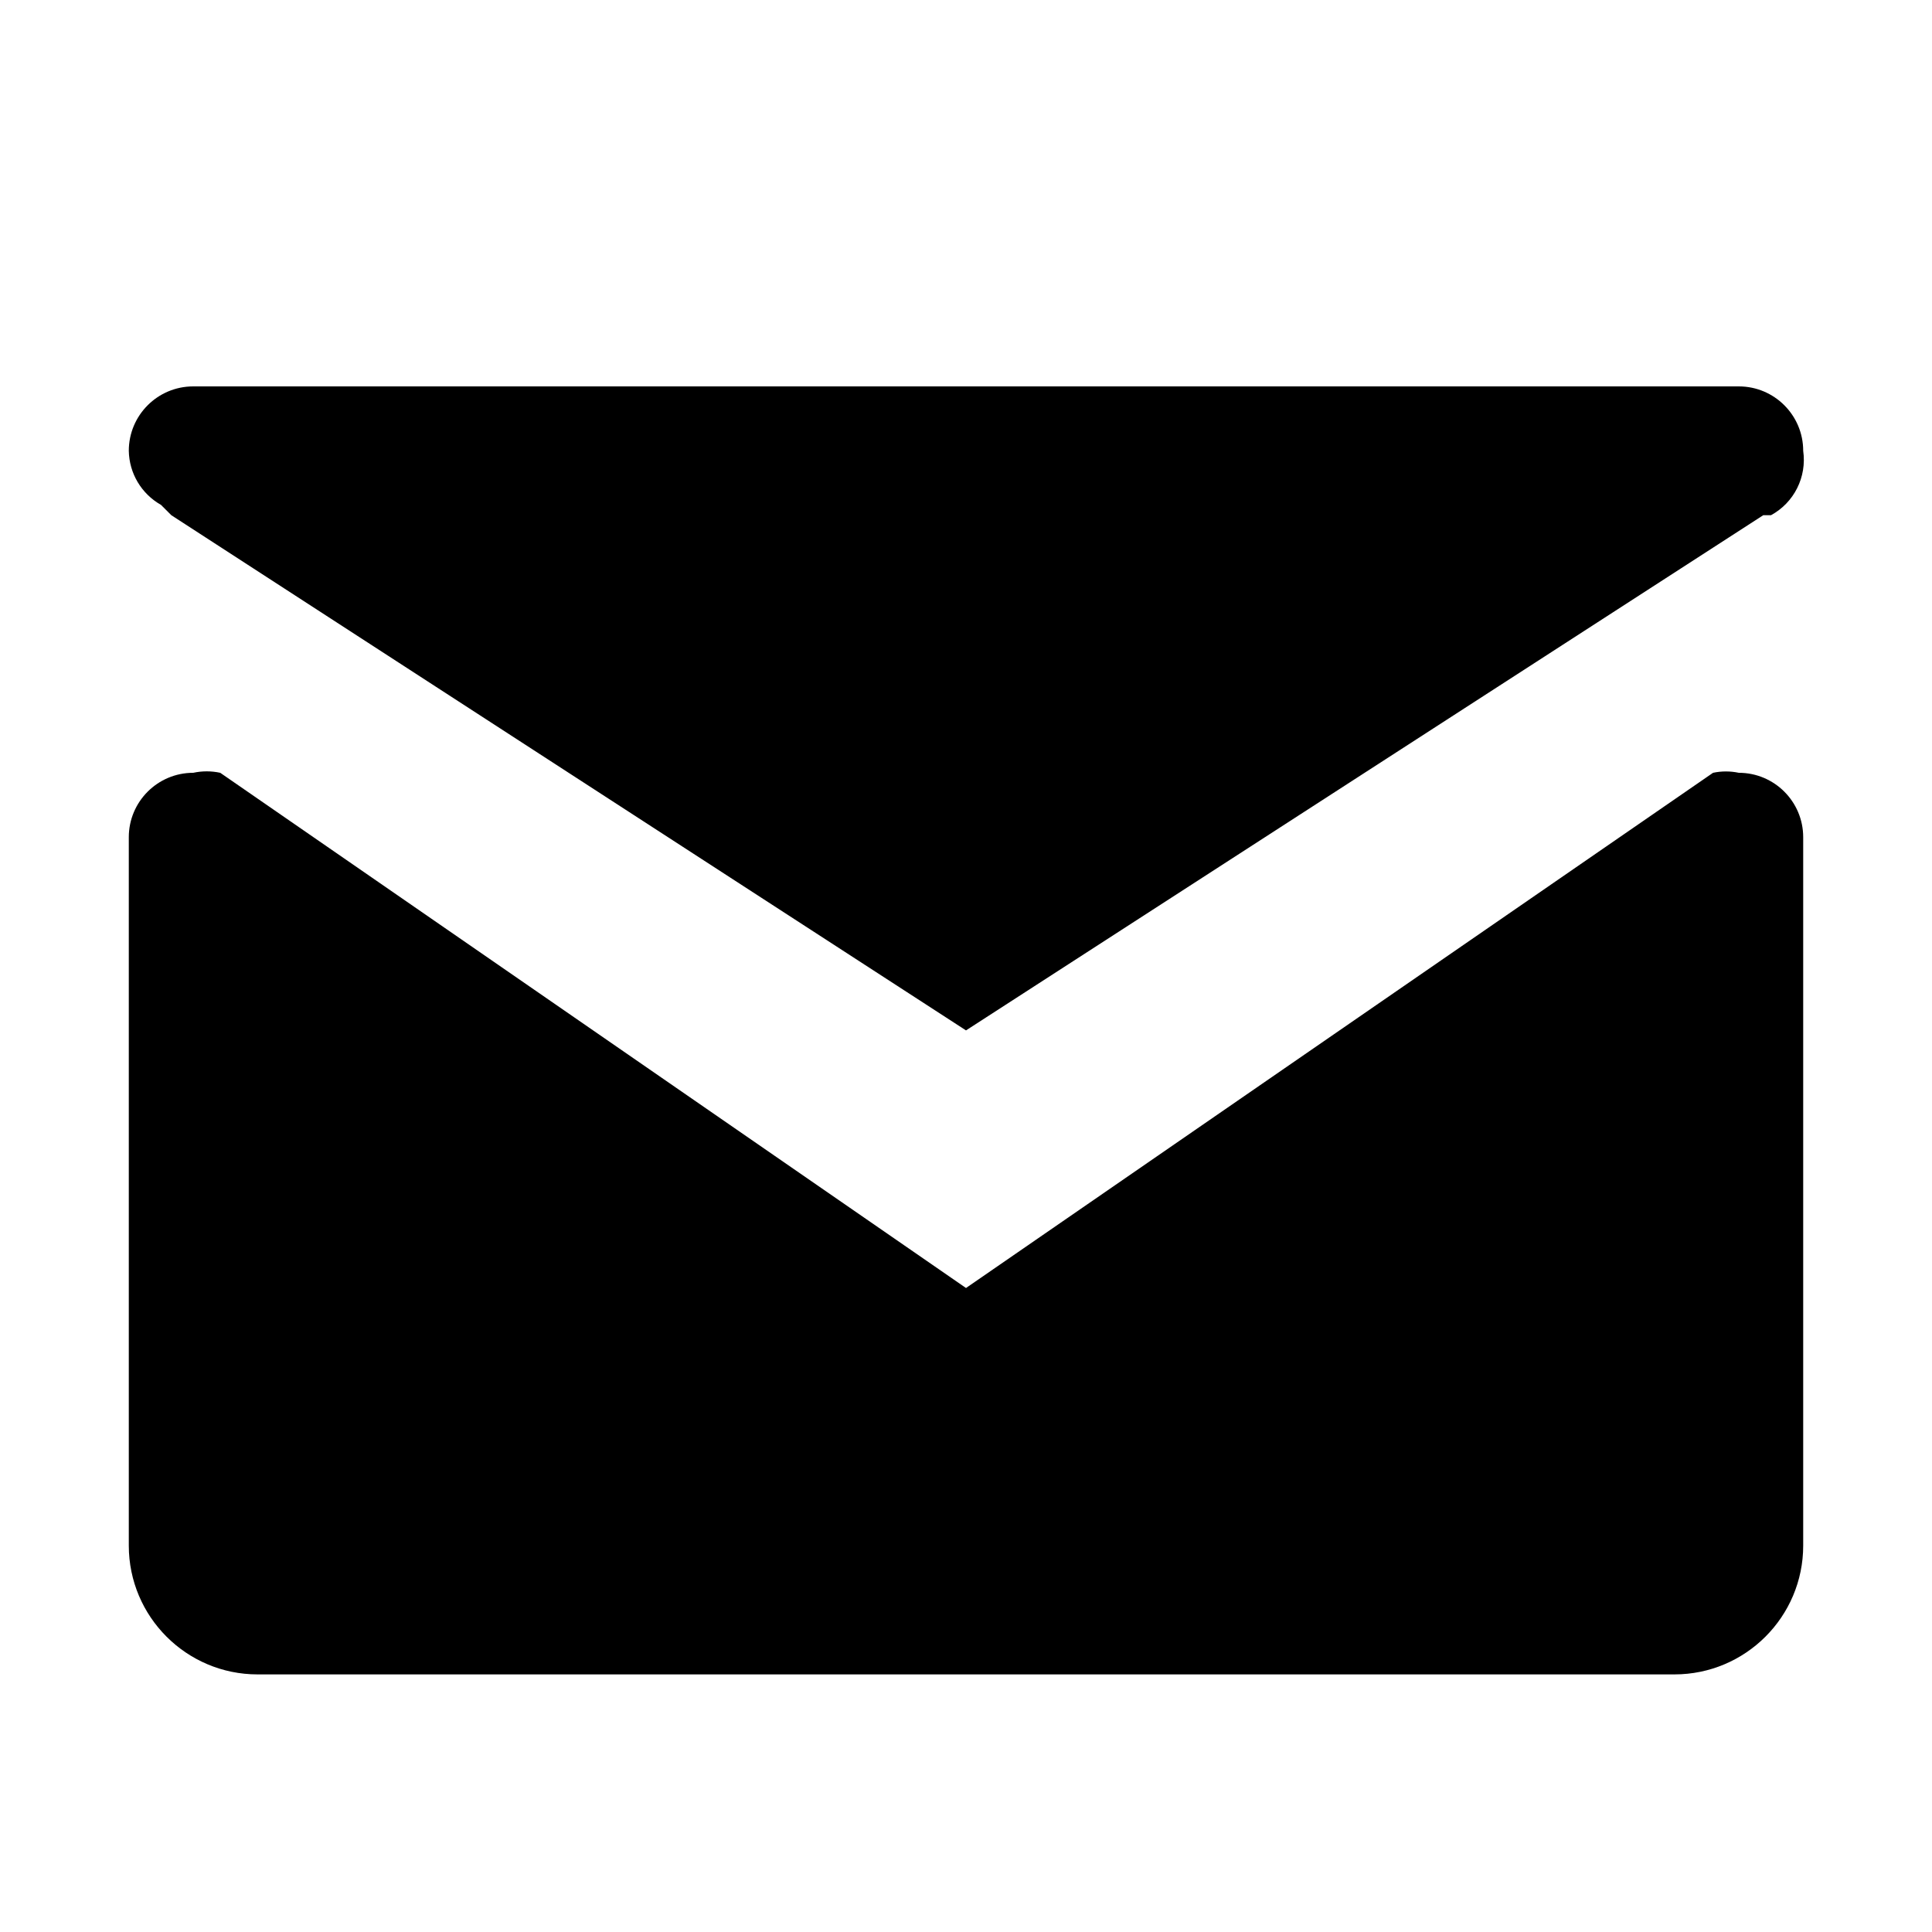
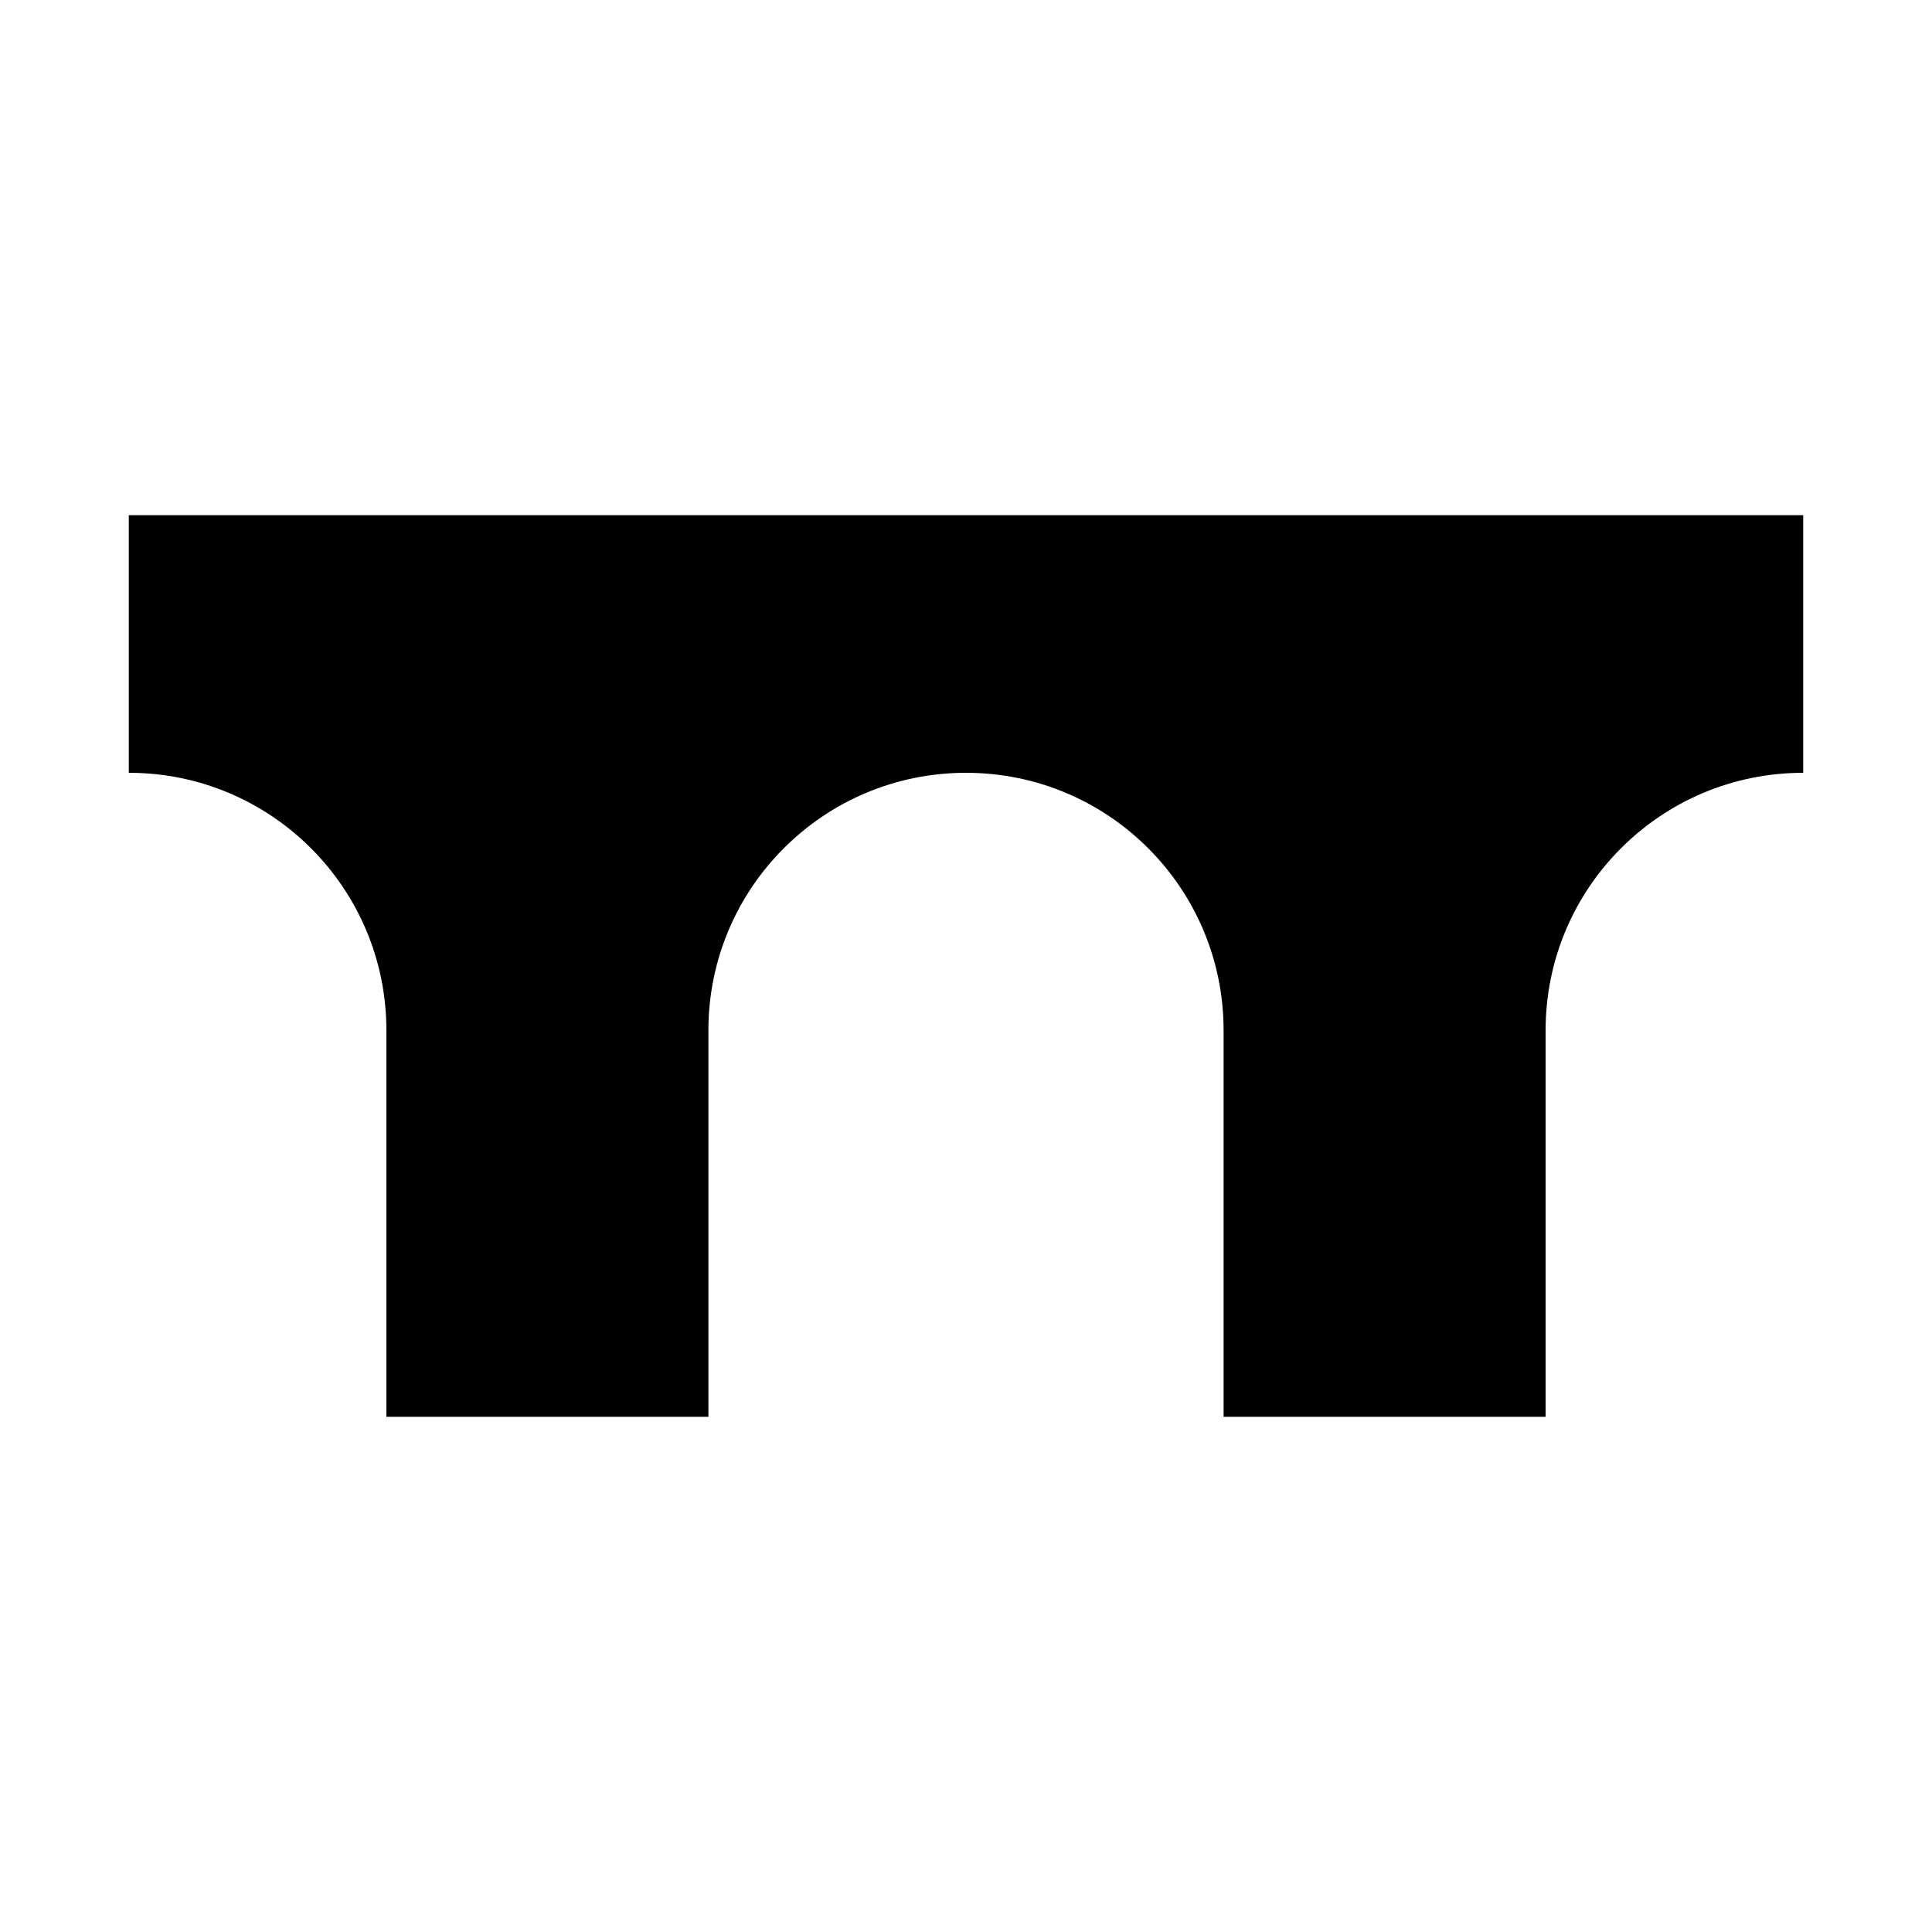
- <svg xmlns="http://www.w3.org/2000/svg" version="1.1" id="post-15" width="15px" height="15px" viewBox="0 0 15 15">
-   <path d="M14,6.5V12c0,0.552-0.448,1-1,1H2c-0.552,0-1-0.448-1-1V6.5C1,6.224,1.224,6,1.5,6  c0.069-0.015,0.141-0.015,0.21,0l0,0l5.79,4l5.8-4l0,0c0.066-0.014,0.134-0.014,0.2,0C13.776,6,14,6.224,14,6.5z M1.25,3.92  L1.25,3.92L1.33,4L7.5,8l6.19-4l0,0h0.06l0,0c0.18-0.098,0.279-0.297,0.25-0.5C14,3.224,13.776,3,13.5,3h-12  C1.224,3,1,3.224,1,3.5C1.003,3.675,1.098,3.834,1.25,3.92z" />
+ <svg xmlns="http://www.w3.org/2000/svg" width="15px" height="15px" viewBox="0 0 15 15" version="1.1">
+   <path d="M14,6 C14,6 14,6 14,6 L14,6 C12.895,6 12,6.895 12,8 L12,11 L9.5,11 L9.5,8 C9.5,6.895 8.605,6 7.5,6 L7.5,6 C6.395,6 5.5,6.895 5.5,8 L5.5,11 L3,11 L3,8 C3,6.895 2.105,6 1,6 C1,6 1,6 1,6 L1,4 L14,4 L14,6 Z" />
</svg>
